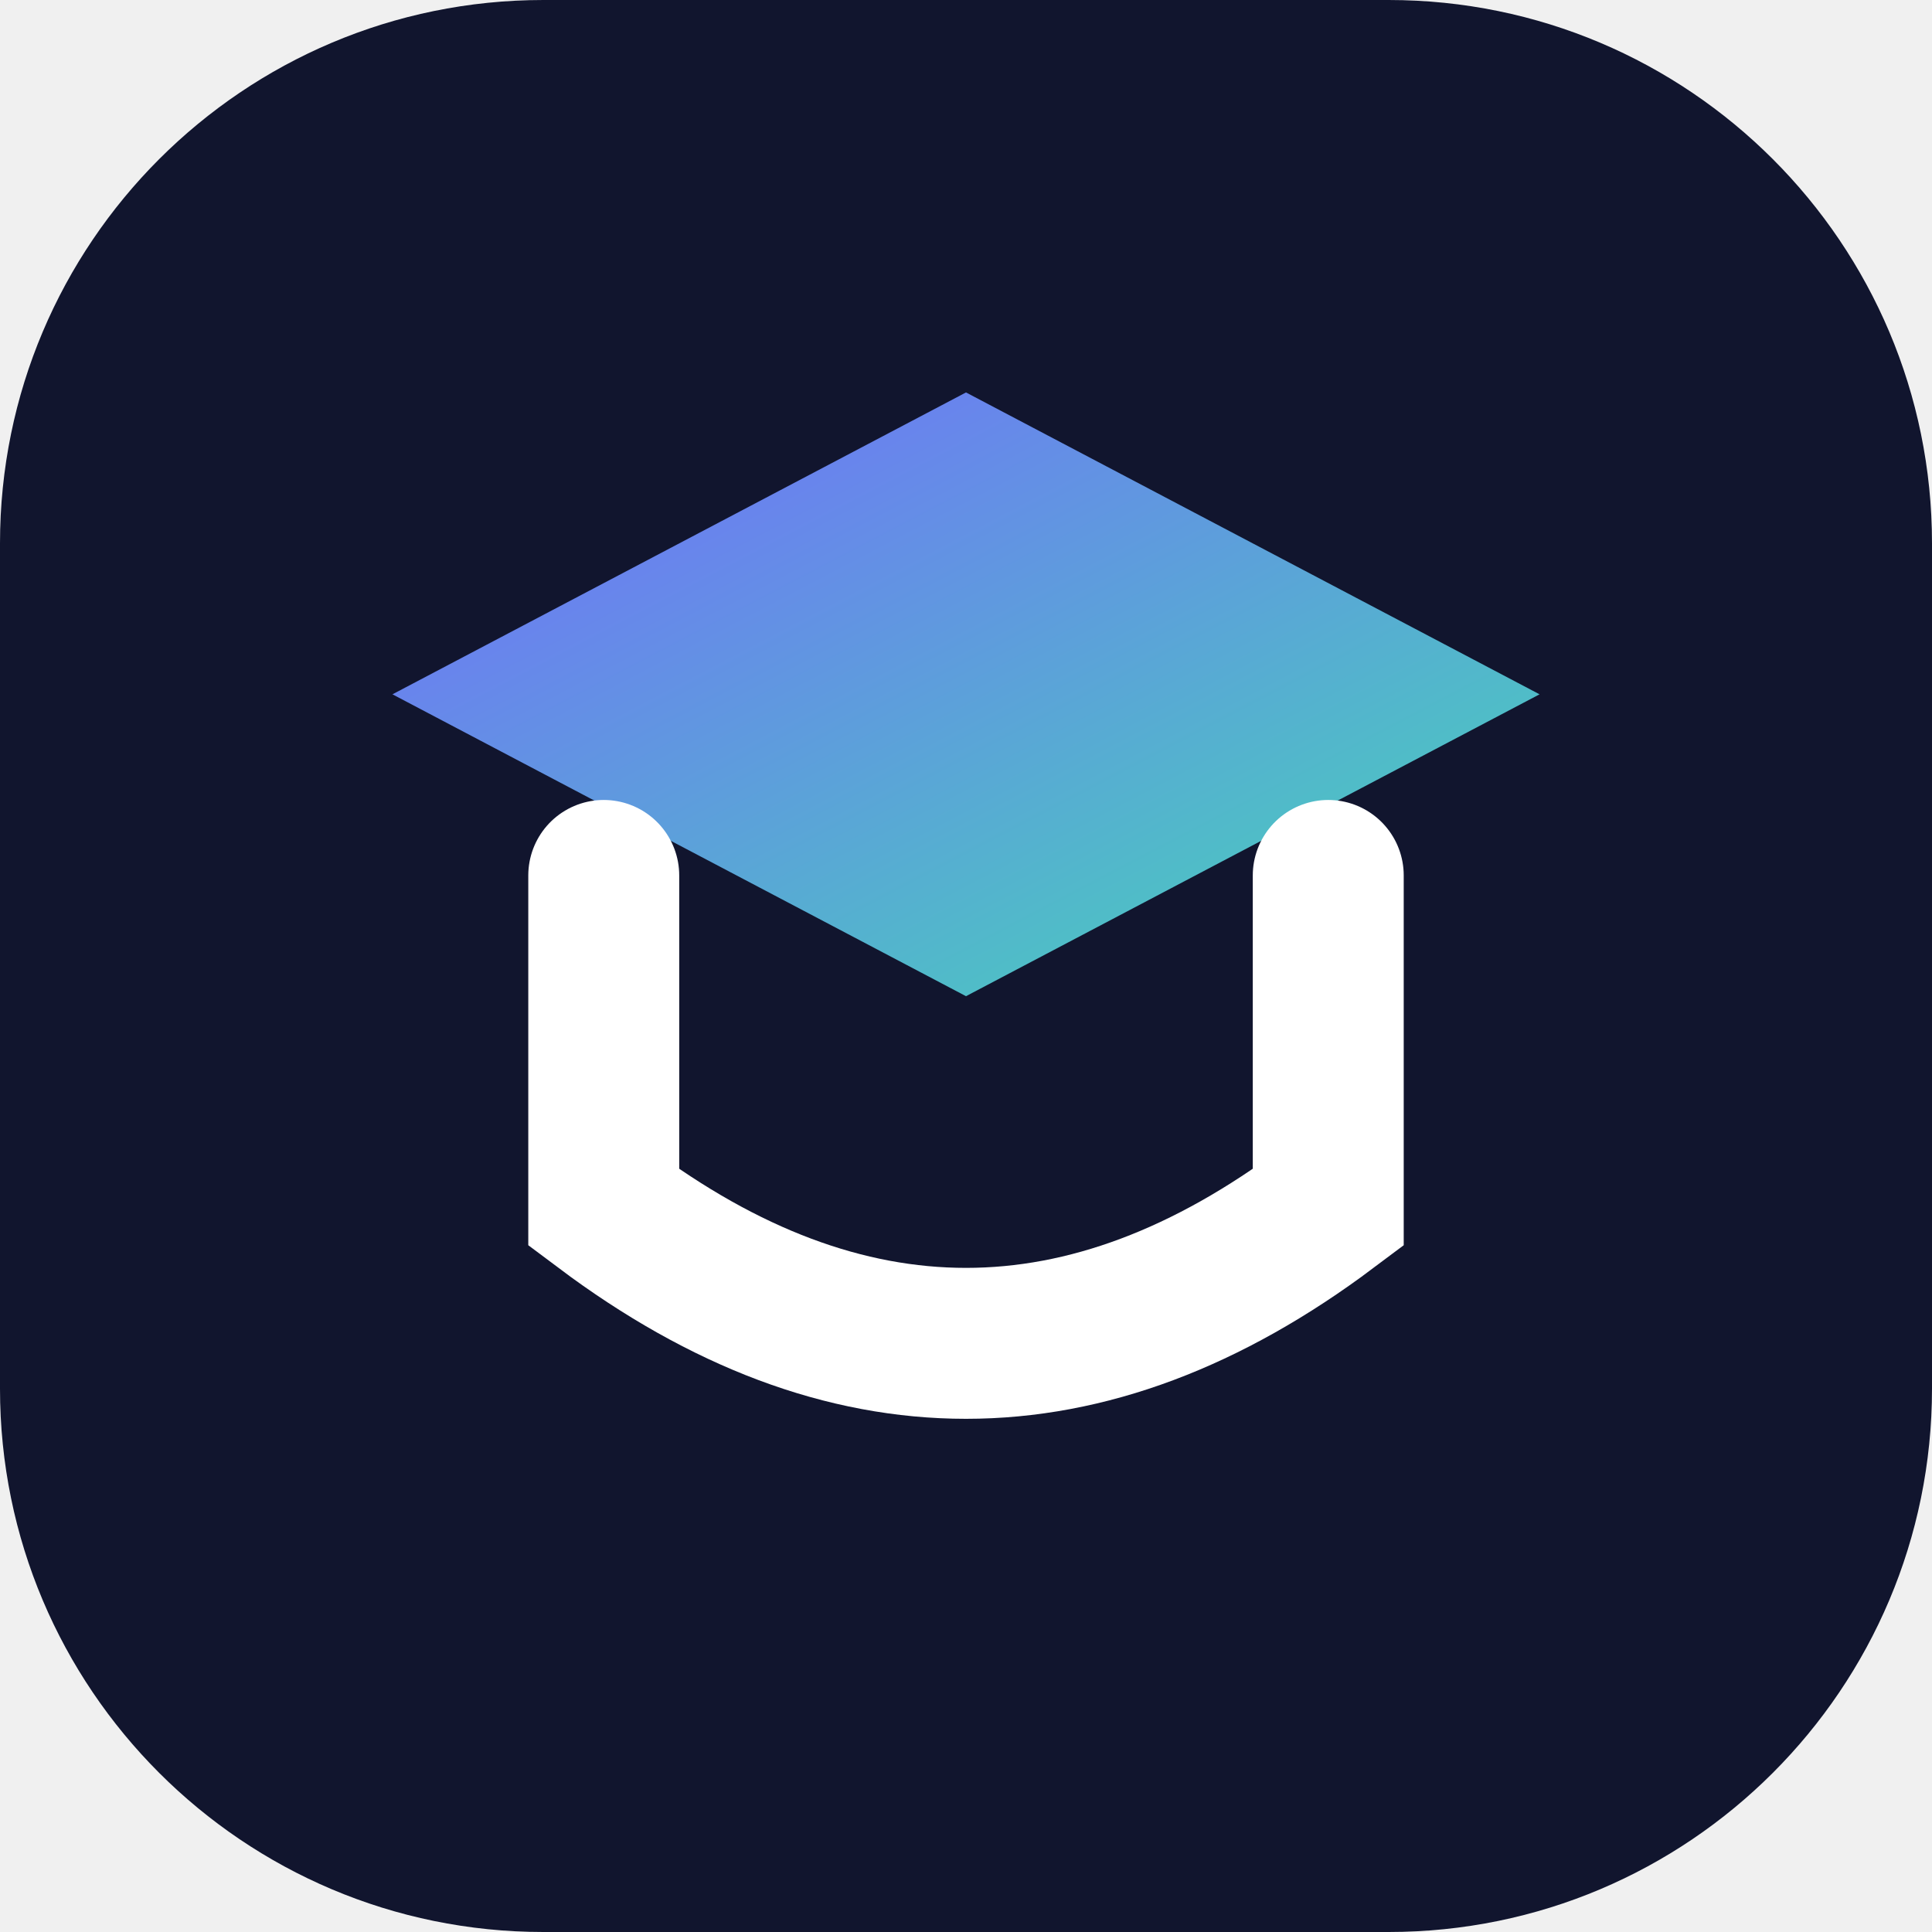
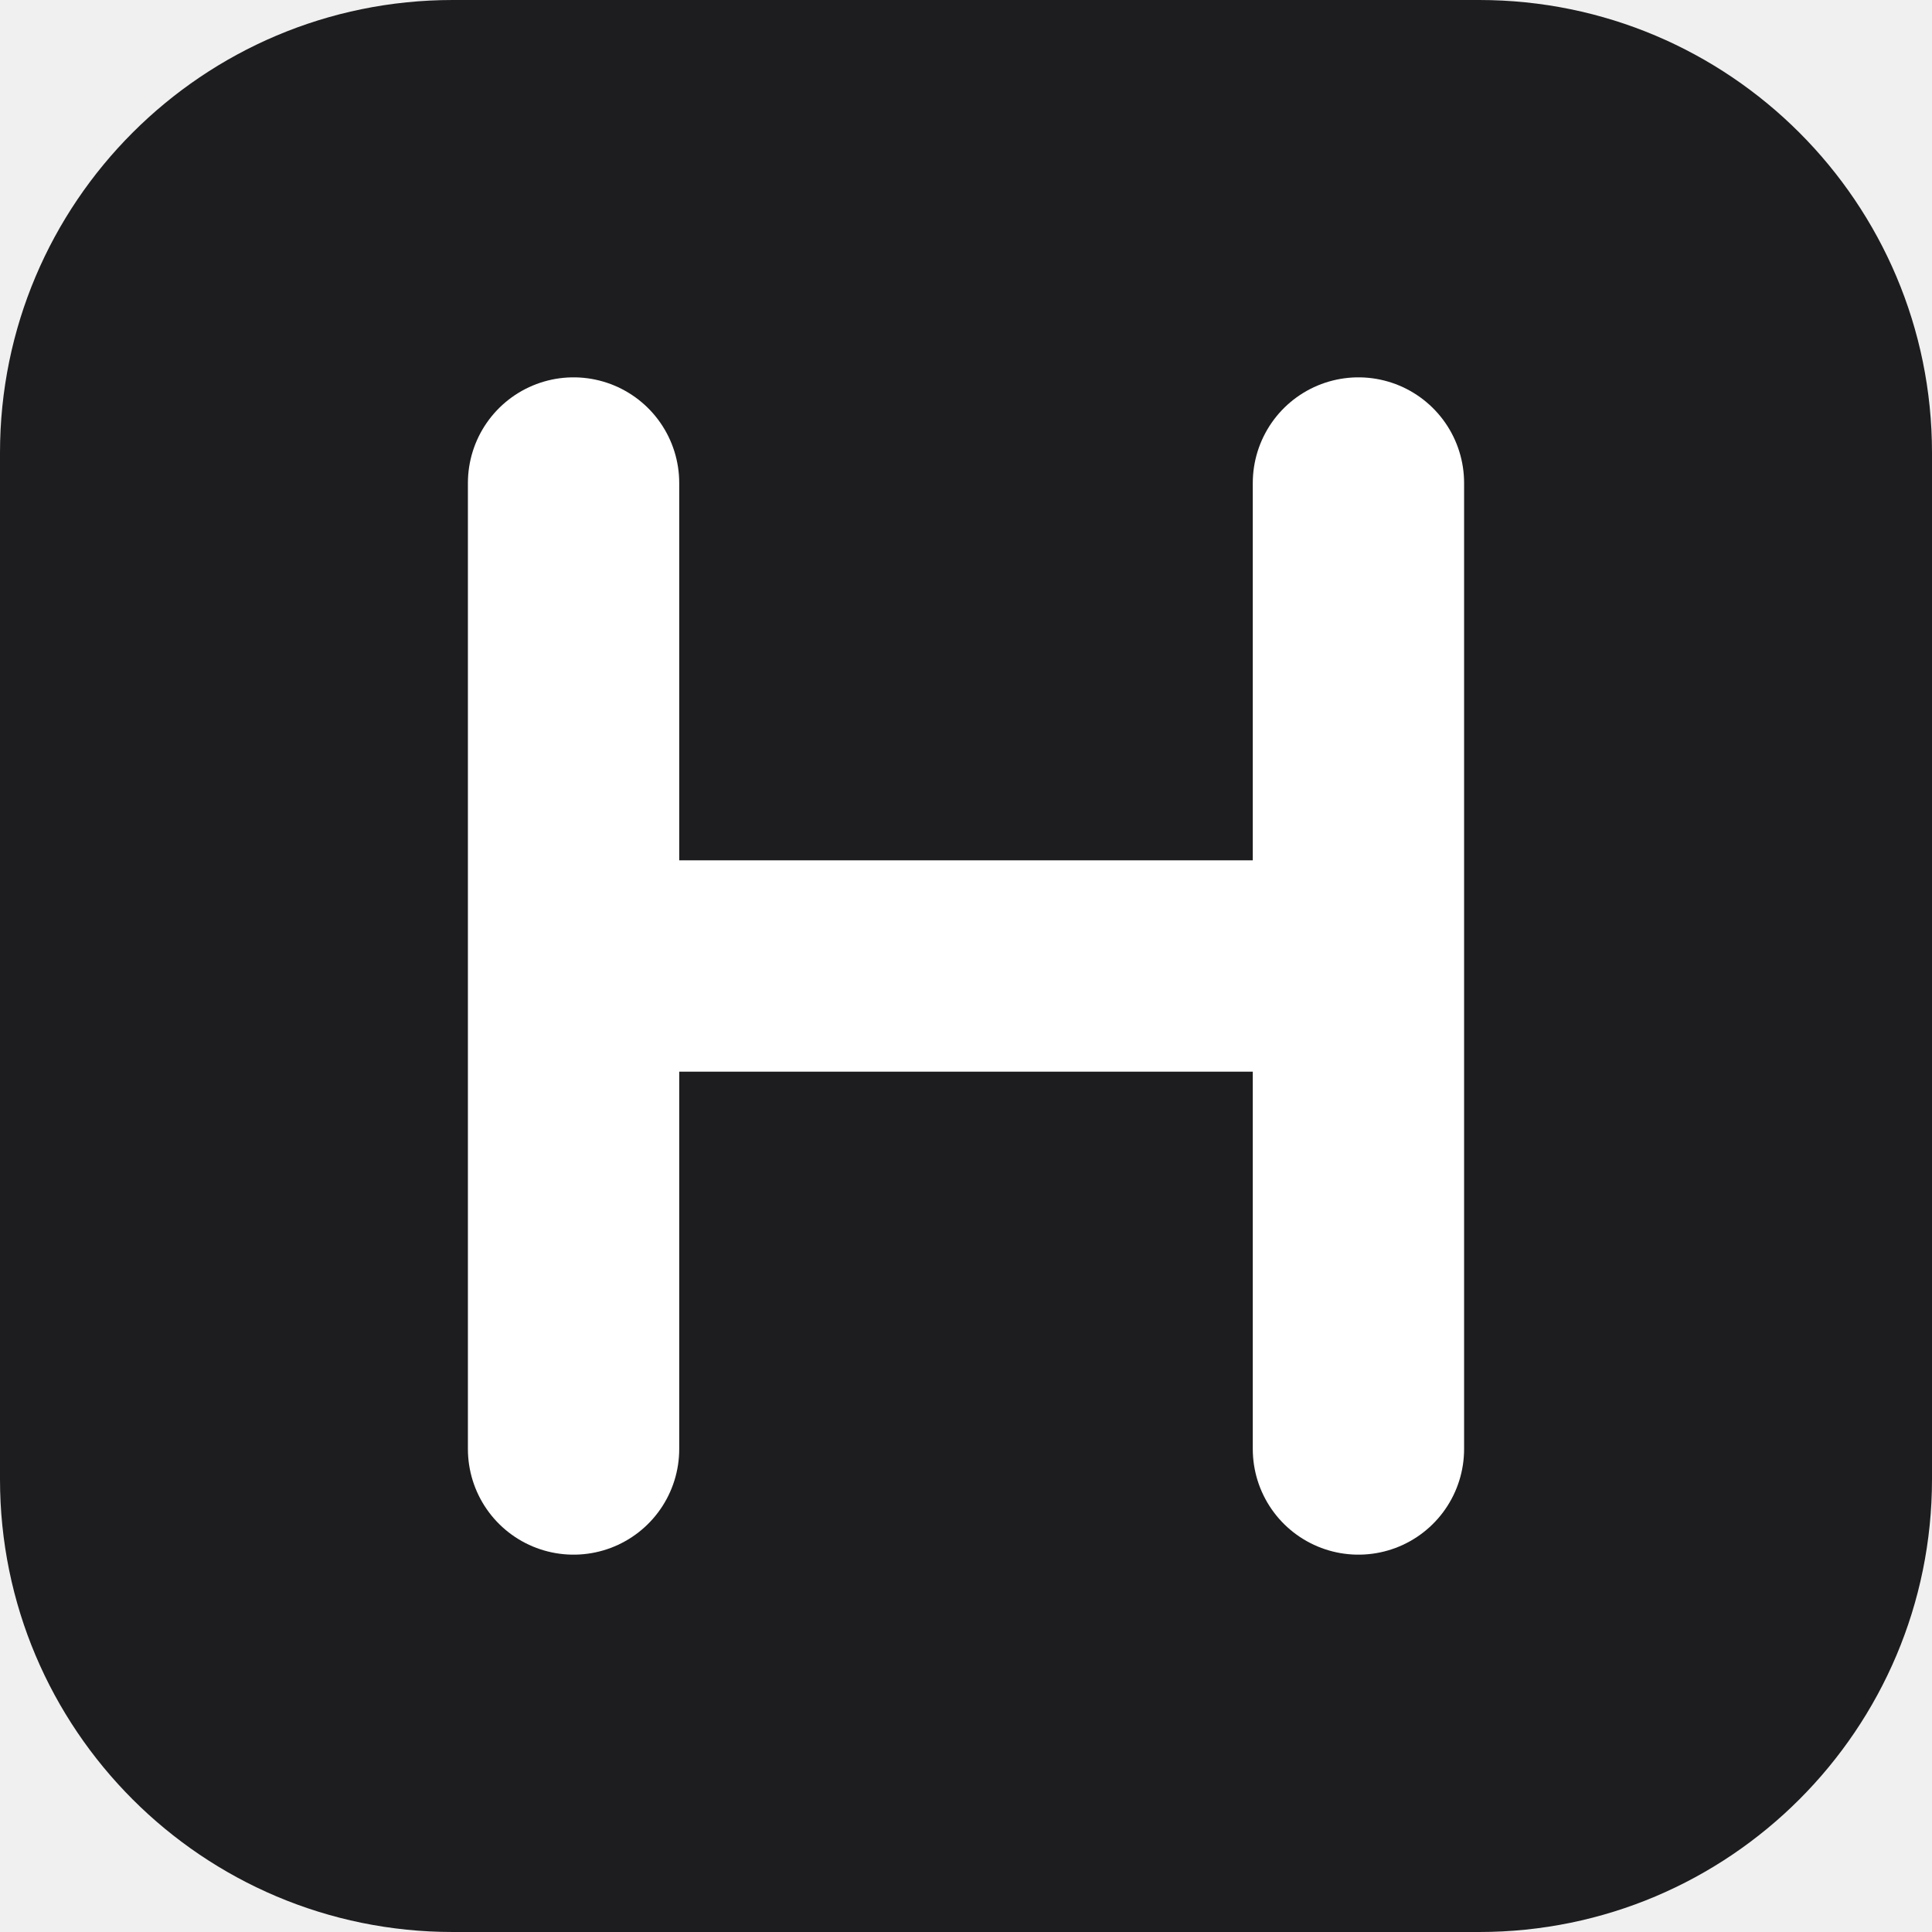
<svg xmlns="http://www.w3.org/2000/svg" viewBox="0 0 64 64">
-   <defs>
-     <linearGradient id="g" x1="0" y1="0" x2="1" y2="1">
-       <stop stop-color="#7568ff" />
-       <stop offset="1" stop-color="#43d9b5" />
-     </linearGradient>
-   </defs>
-   <rect width="64" height="64" rx="18" fill="#11152e" />
-   <path d="M13 23 32 13l19 10-19 10-19-10Z" fill="url(#g)" />
-   <path d="M20 29v11c8 6 16 6 24 0V29" fill="none" stroke="#fff" stroke-width="5" stroke-linecap="round" />
+   <rect width="64" height="64" rx="15" fill="#1d1d1f" />
+   <path d="M19 16v32M45 16v32M20 32h24" fill="none" stroke="#fff" stroke-width="7" stroke-linecap="round" />
</svg>
